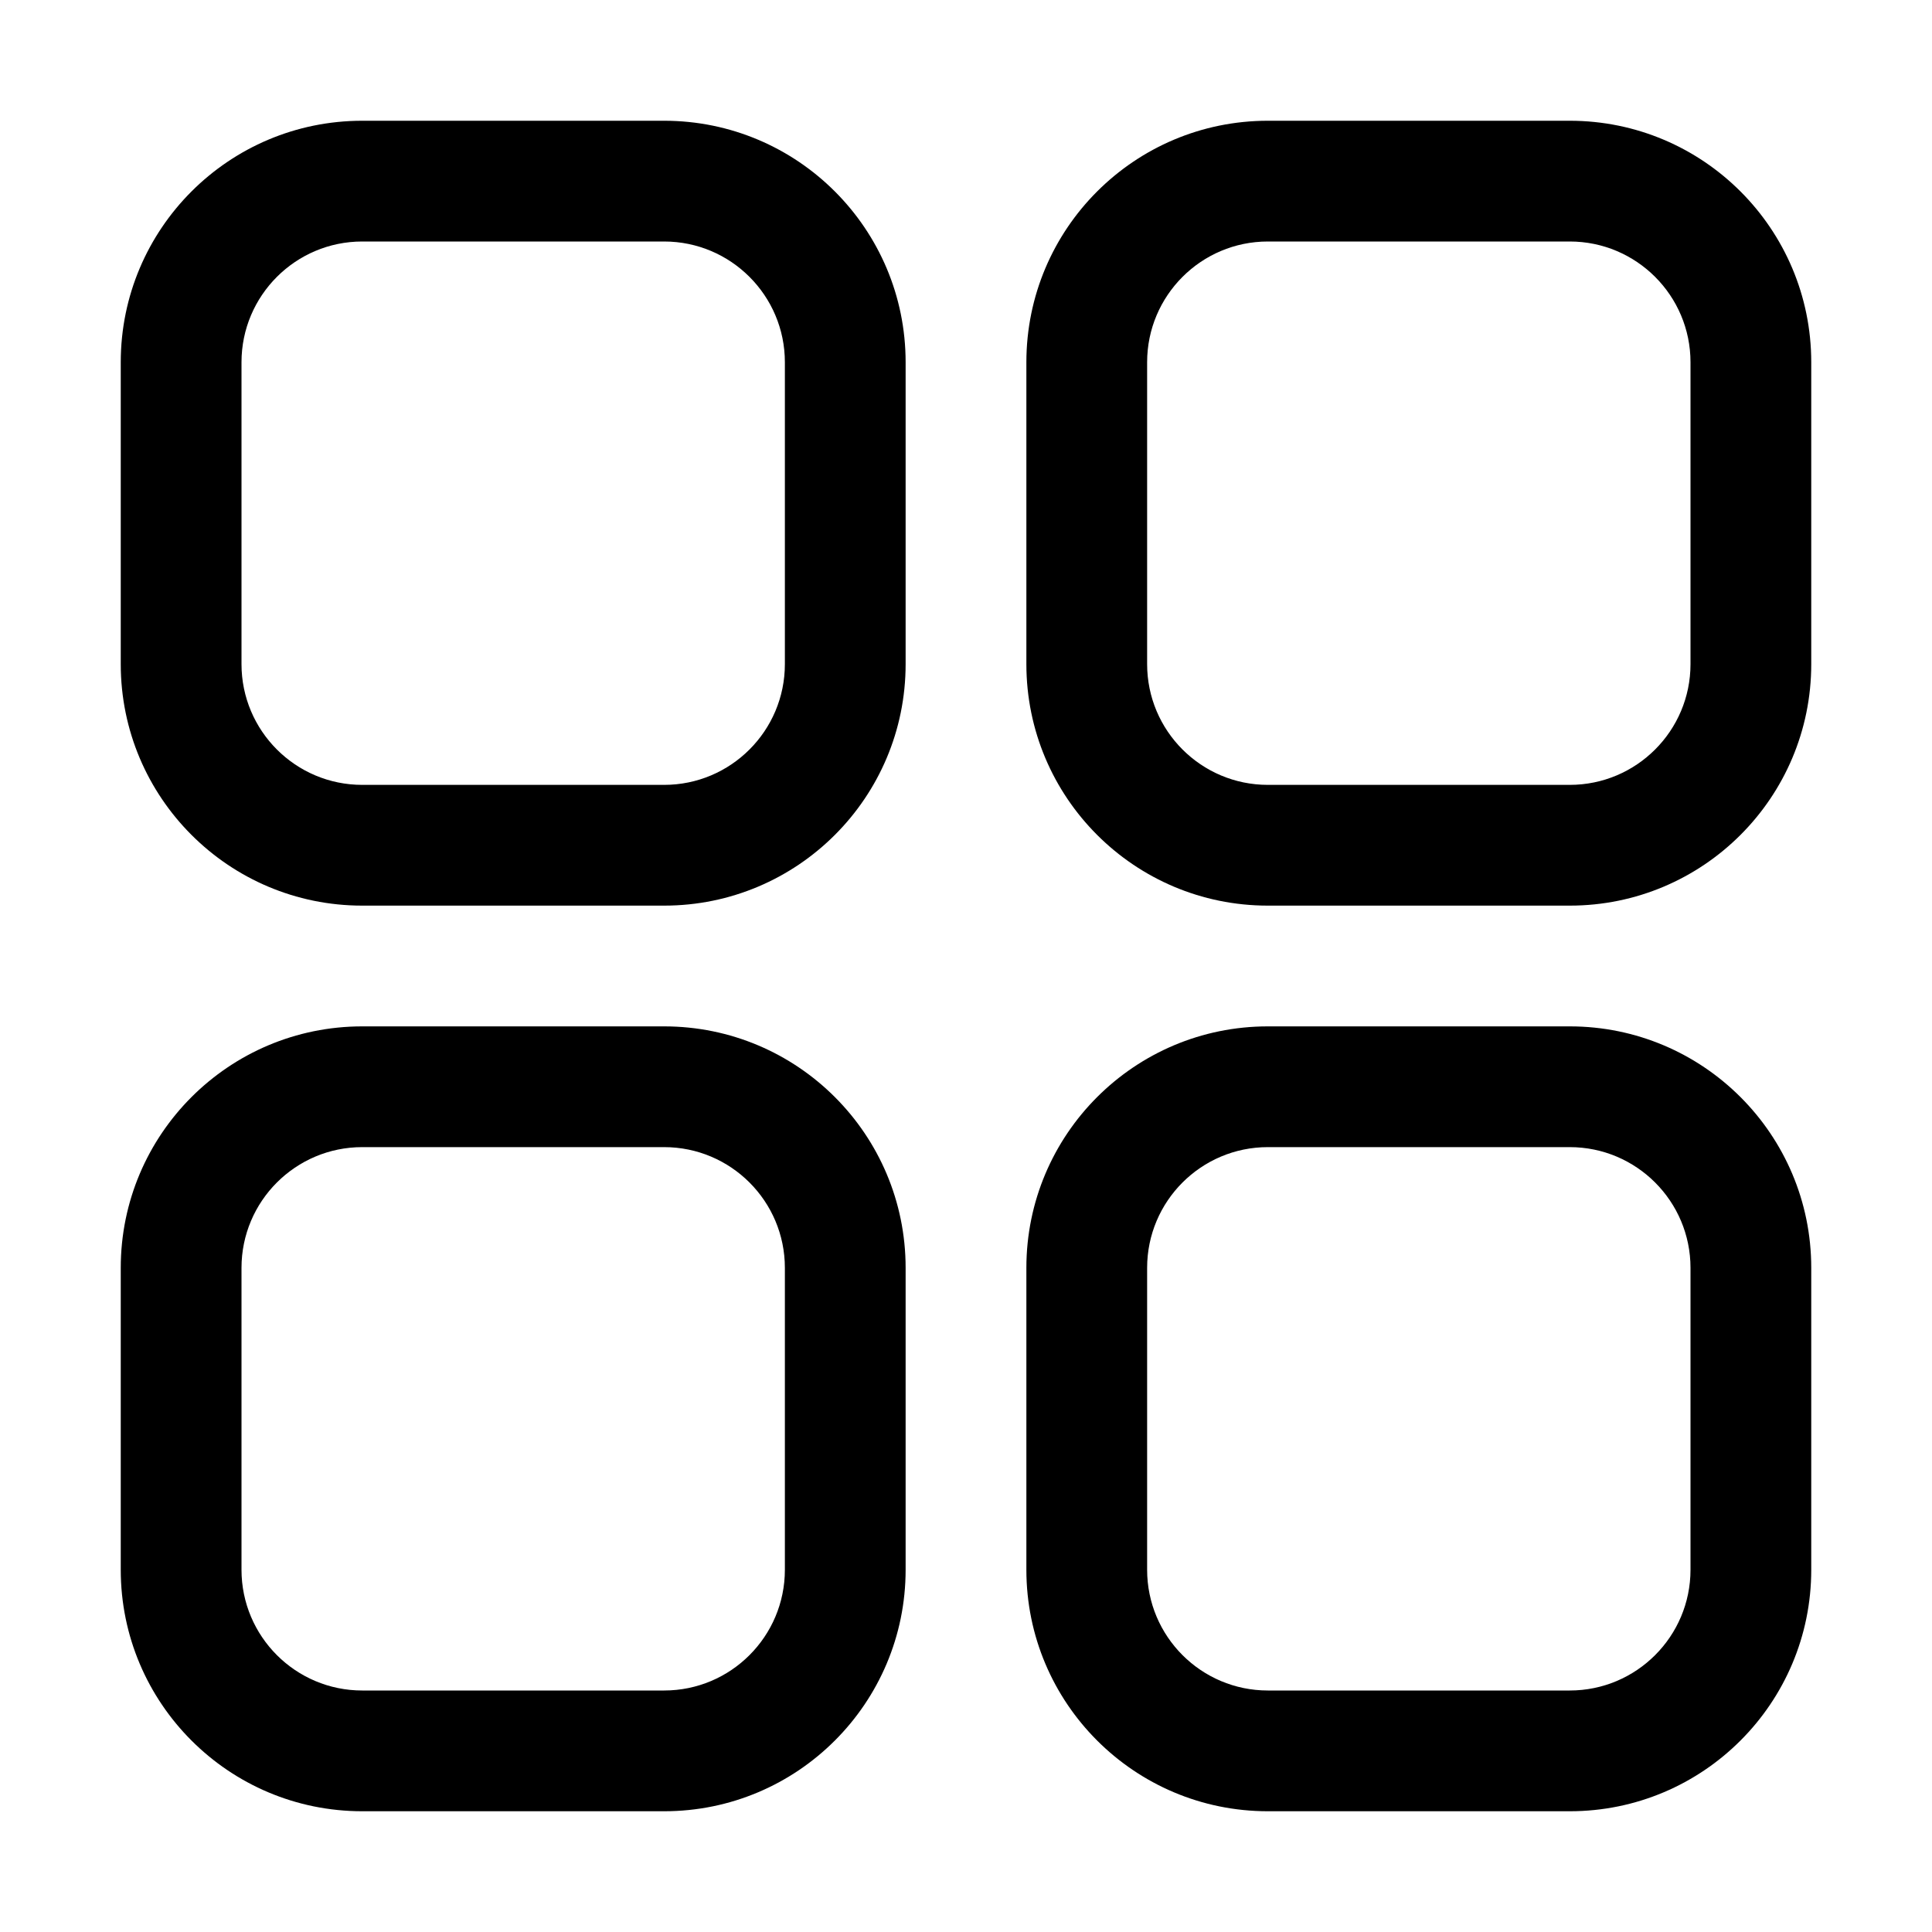
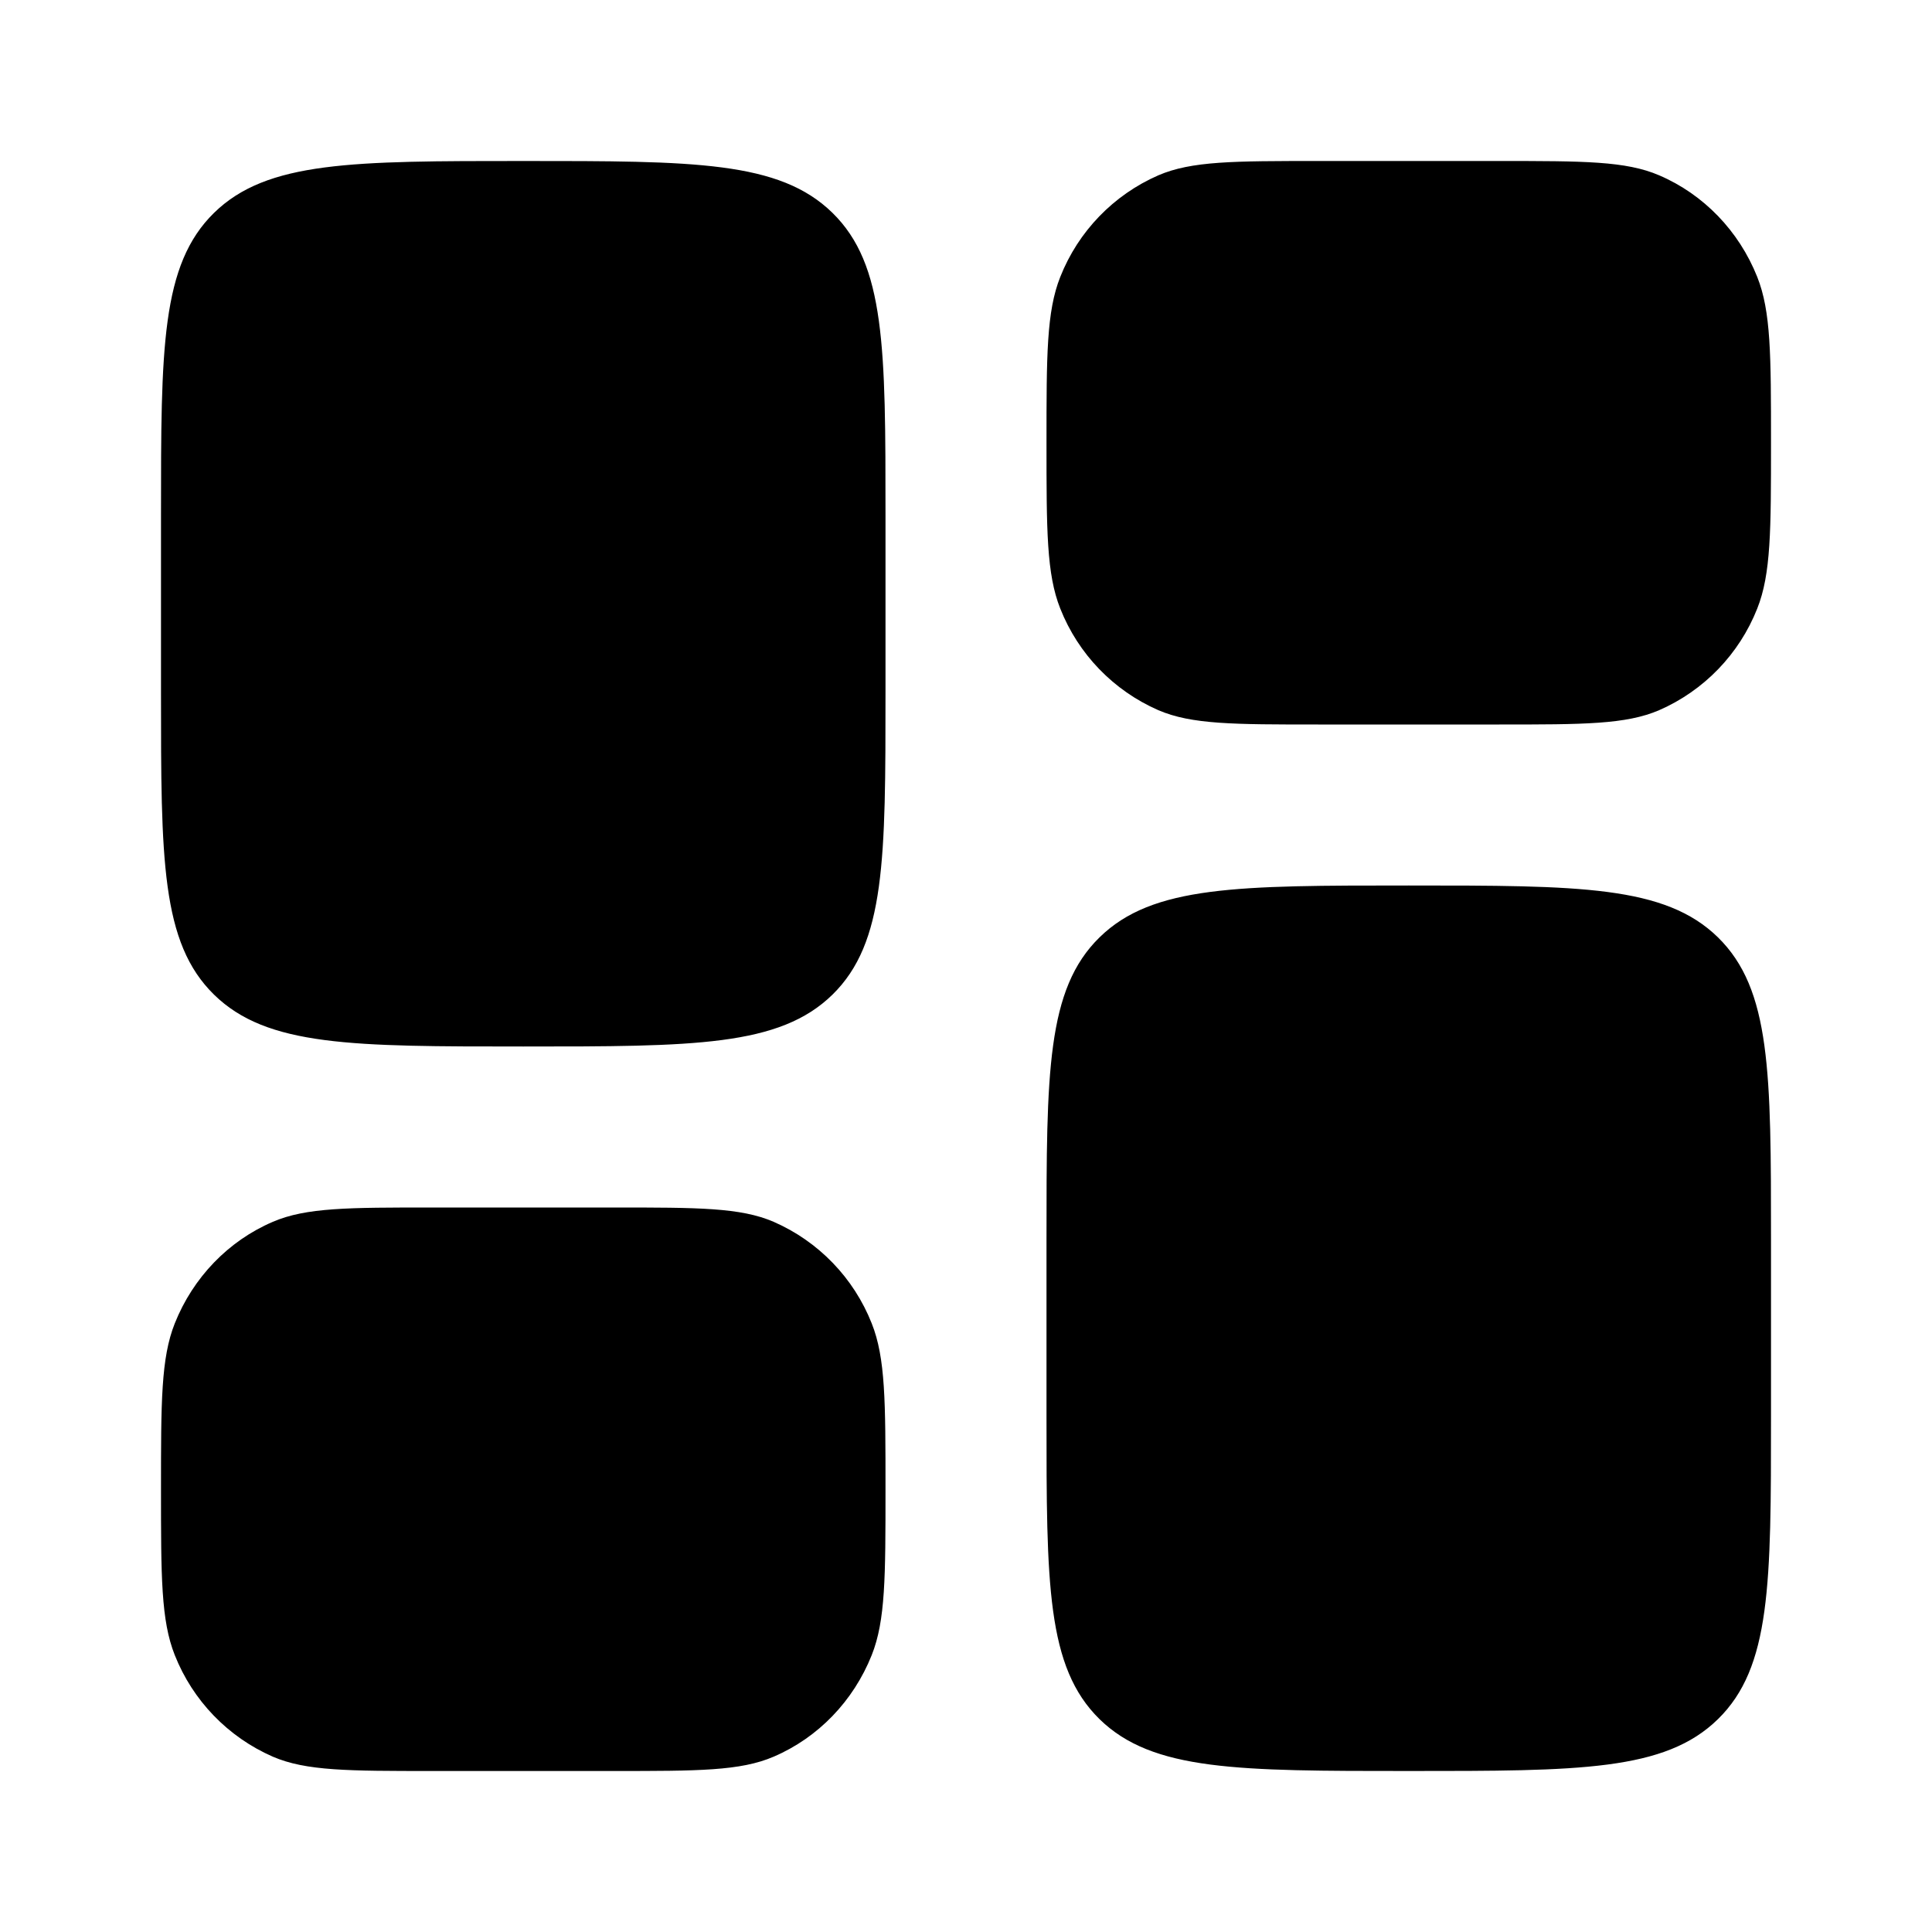
<svg xmlns="http://www.w3.org/2000/svg" width="24" height="24" viewBox="0 0 24 24">
-   <path fill-rule="evenodd" clip-rule="evenodd" d="M8.25 3H4.5C3.672 3 3 3.672 3 4.5V8.25C3 9.078 3.672 9.75 4.5 9.75H8.25C9.078 9.75 9.75 9.078 9.75 8.25V4.5C9.75 3.672 9.078 3 8.25 3ZM4.5 1.5C2.843 1.5 1.5 2.843 1.5 4.5V8.25C1.5 9.907 2.843 11.25 4.5 11.25H8.25C9.907 11.25 11.25 9.907 11.25 8.25V4.5C11.25 2.843 9.907 1.5 8.25 1.5H4.5Z" />
-   <path fill-rule="evenodd" clip-rule="evenodd" d="M19.5 3H15.75C14.922 3 14.25 3.672 14.25 4.5V8.25C14.25 9.078 14.922 9.75 15.75 9.75H19.5C20.328 9.75 21 9.078 21 8.25V4.5C21 3.672 20.328 3 19.5 3ZM15.75 1.5C14.093 1.5 12.75 2.843 12.75 4.5V8.25C12.75 9.907 14.093 11.25 15.75 11.25H19.5C21.157 11.25 22.5 9.907 22.5 8.25V4.5C22.5 2.843 21.157 1.5 19.5 1.5H15.75Z" />
-   <path fill-rule="evenodd" clip-rule="evenodd" d="M8.25 14.25H4.5C3.672 14.25 3 14.922 3 15.75V19.5C3 20.328 3.672 21 4.5 21H8.25C9.078 21 9.75 20.328 9.75 19.5V15.75C9.75 14.922 9.078 14.25 8.25 14.25ZM4.5 12.75C2.843 12.75 1.5 14.093 1.5 15.75V19.5C1.5 21.157 2.843 22.5 4.5 22.5H8.25C9.907 22.5 11.25 21.157 11.25 19.5V15.75C11.25 14.093 9.907 12.75 8.25 12.75H4.5Z" />
-   <path fill-rule="evenodd" clip-rule="evenodd" d="M19.5 14.25H15.75C14.922 14.25 14.25 14.922 14.25 15.75V19.5C14.25 20.328 14.922 21 15.75 21H19.5C20.328 21 21 20.328 21 19.5V15.75C21 14.922 20.328 14.25 19.5 14.25ZM15.75 12.75C14.093 12.75 12.75 14.093 12.75 15.75V19.5C12.75 21.157 14.093 22.5 15.75 22.5H19.5C21.157 22.5 22.5 21.157 22.5 19.5V15.75C22.5 14.093 21.157 12.75 19.5 12.75H15.75Z" />
+   <path fill="currentColor" d="M13 15.4c0-2.074 0-3.111.659-3.756S15.379 11 17.5 11s3.182 0 3.841.644C22 12.29 22 13.326 22 15.4v2.2c0 2.074 0 3.111-.659 3.756S19.621 22 17.5 22s-3.182 0-3.841-.644C13 20.71 13 19.674 13 17.6zM2 8.6c0 2.074 0 3.111.659 3.756S4.379 13 6.5 13s3.182 0 3.841-.644C11 11.71 11 10.674 11 8.6V6.4c0-2.074 0-3.111-.659-3.756S8.621 2 6.5 2s-3.182 0-3.841.644C2 3.29 2 4.326 2 6.4zm11-3.1c0-1.087 0-1.63.171-2.06a2.3 2.3 0 0 1 1.218-1.262C14.802 2 15.327 2 16.375 2h2.25c1.048 0 1.573 0 1.986.178c.551.236.99.69 1.218 1.262c.171.43.171.973.171 2.06s0 1.63-.171 2.06a2.3 2.3 0 0 1-1.218 1.262C20.198 9 19.673 9 18.625 9h-2.25c-1.048 0-1.573 0-1.986-.178a2.3 2.3 0 0 1-1.218-1.262C13 7.13 13 6.587 13 5.5m-11 13c0 1.087 0 1.63.171 2.06a2.3 2.3 0 0 0 1.218 1.262c.413.178.938.178 1.986.178h2.25c1.048 0 1.573 0 1.986-.178c.551-.236.99-.69 1.218-1.262c.171-.43.171-.973.171-2.06s0-1.63-.171-2.06a2.3 2.3 0 0 0-1.218-1.262C9.198 15 8.673 15 7.625 15h-2.25c-1.048 0-1.573 0-1.986.178c-.551.236-.99.69-1.218 1.262C2 16.87 2 17.413 2 18.5" />
</svg>
